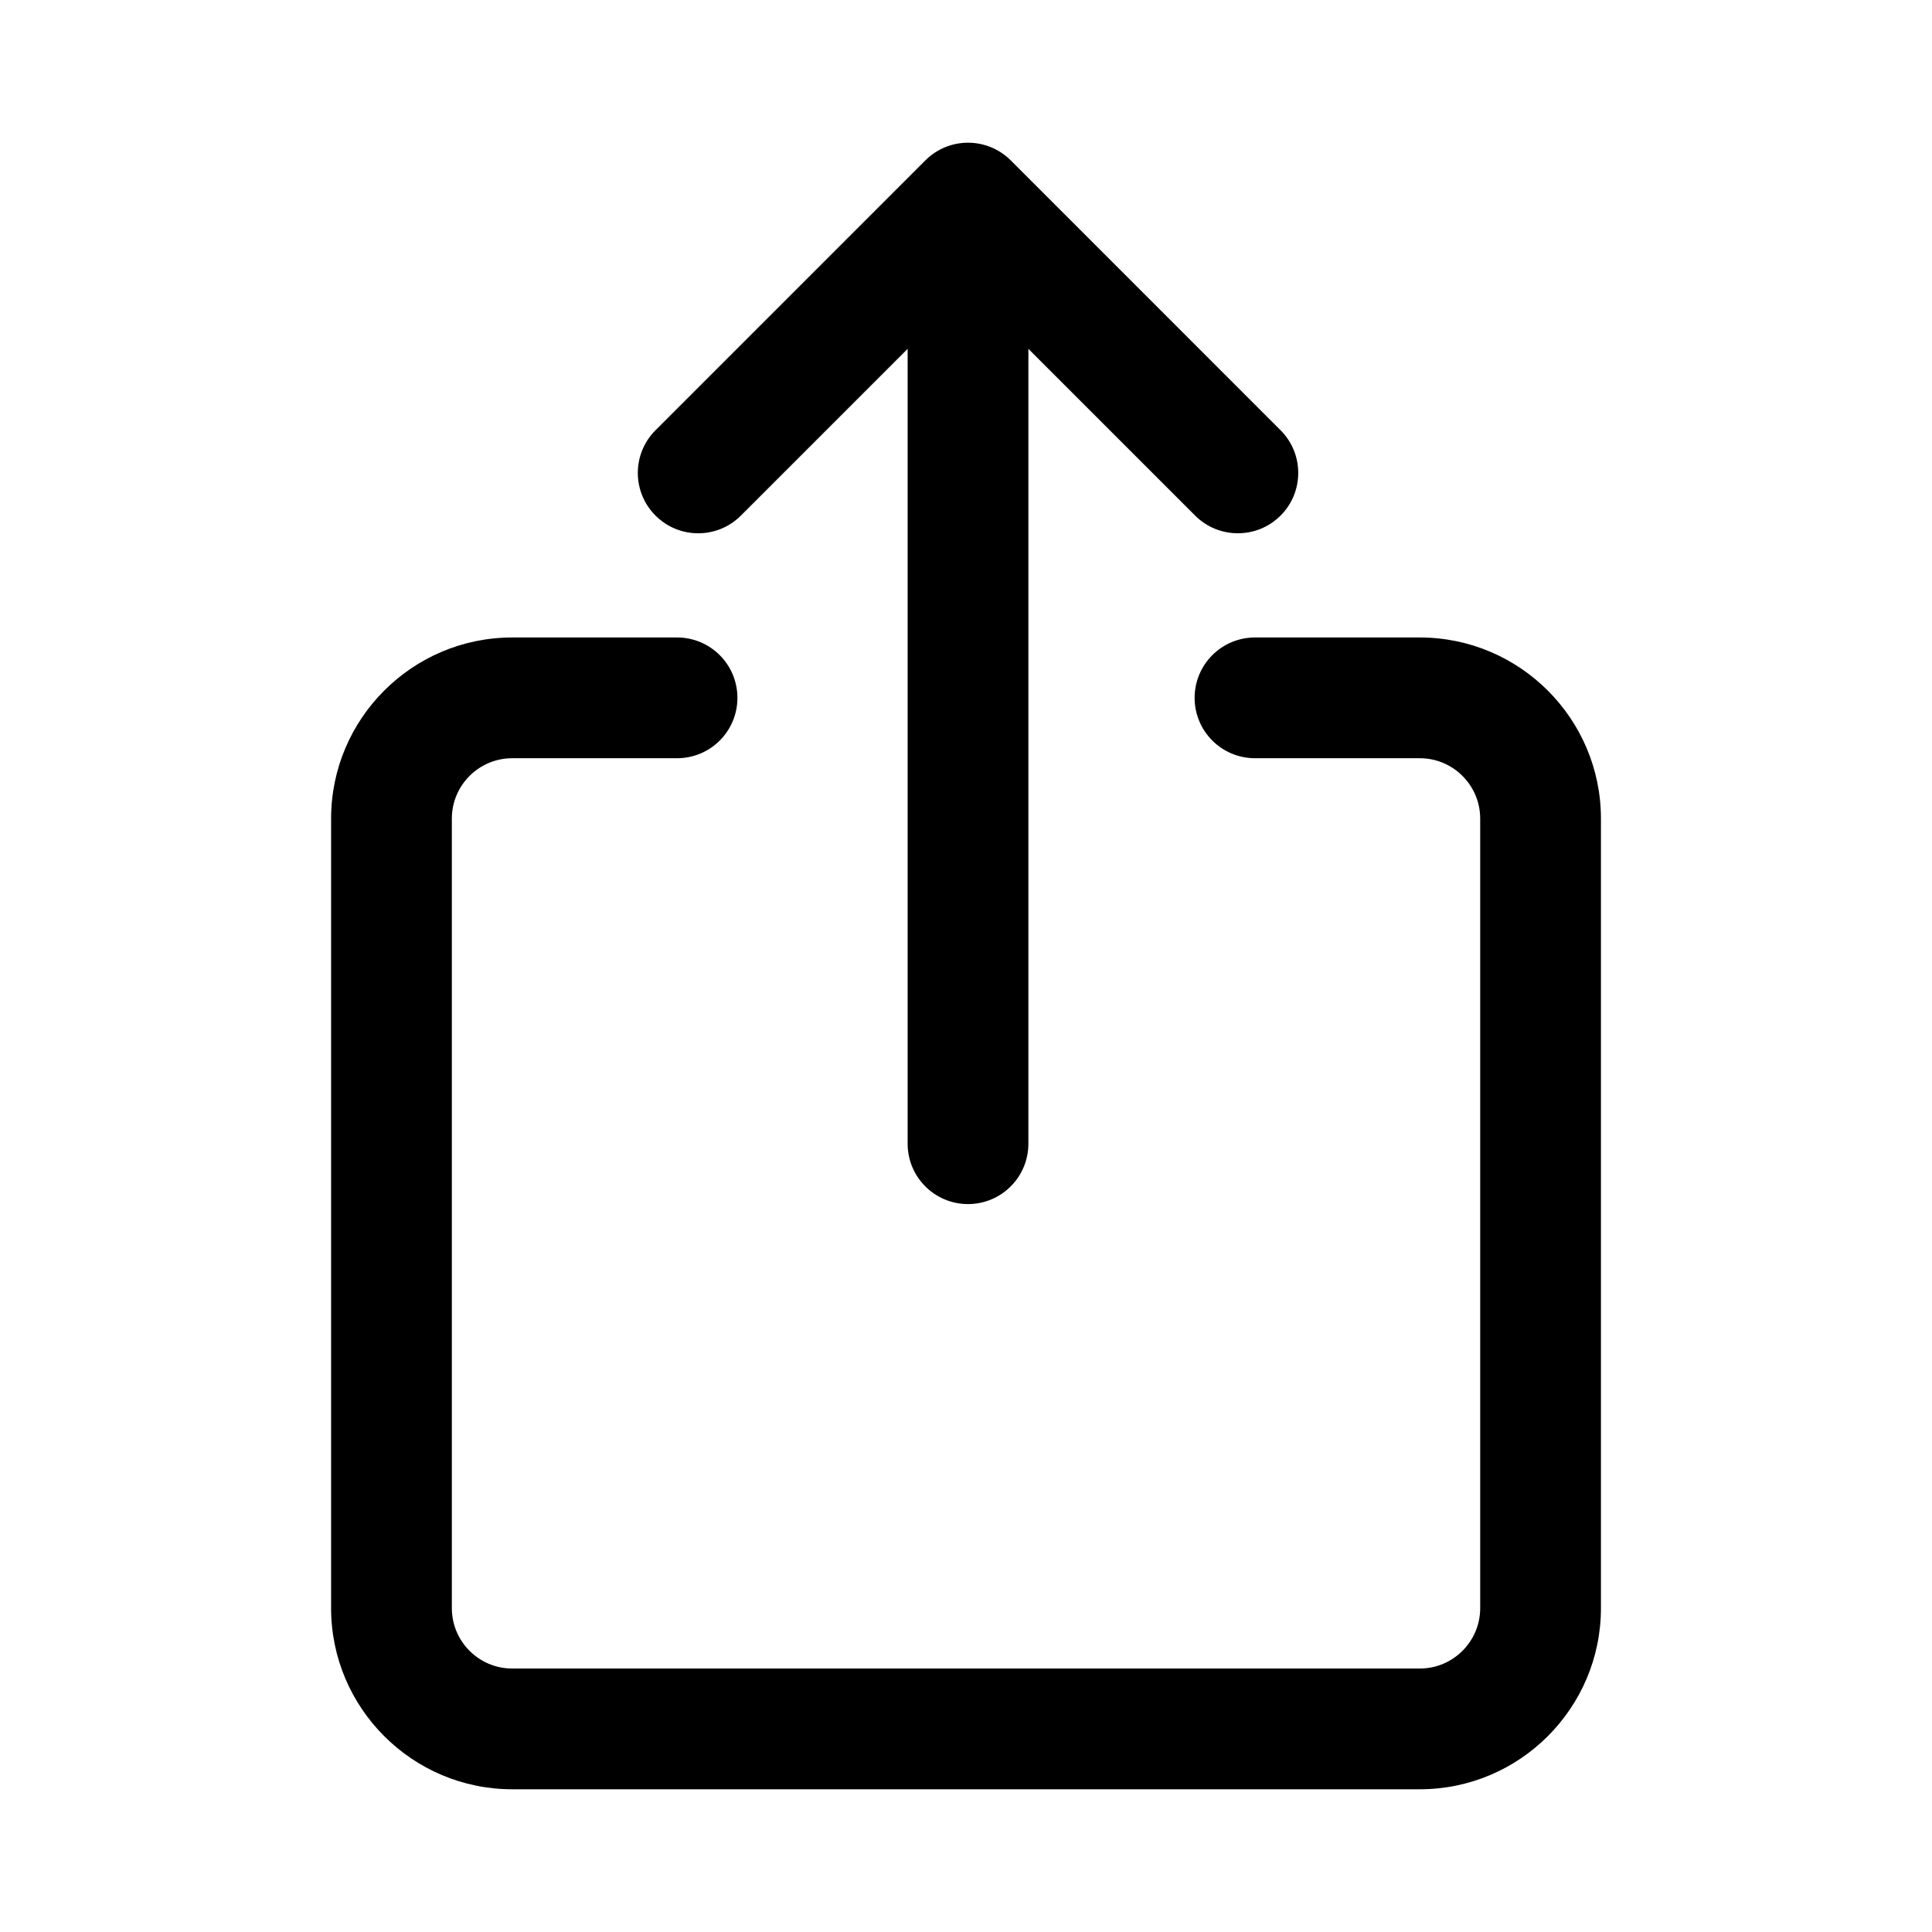
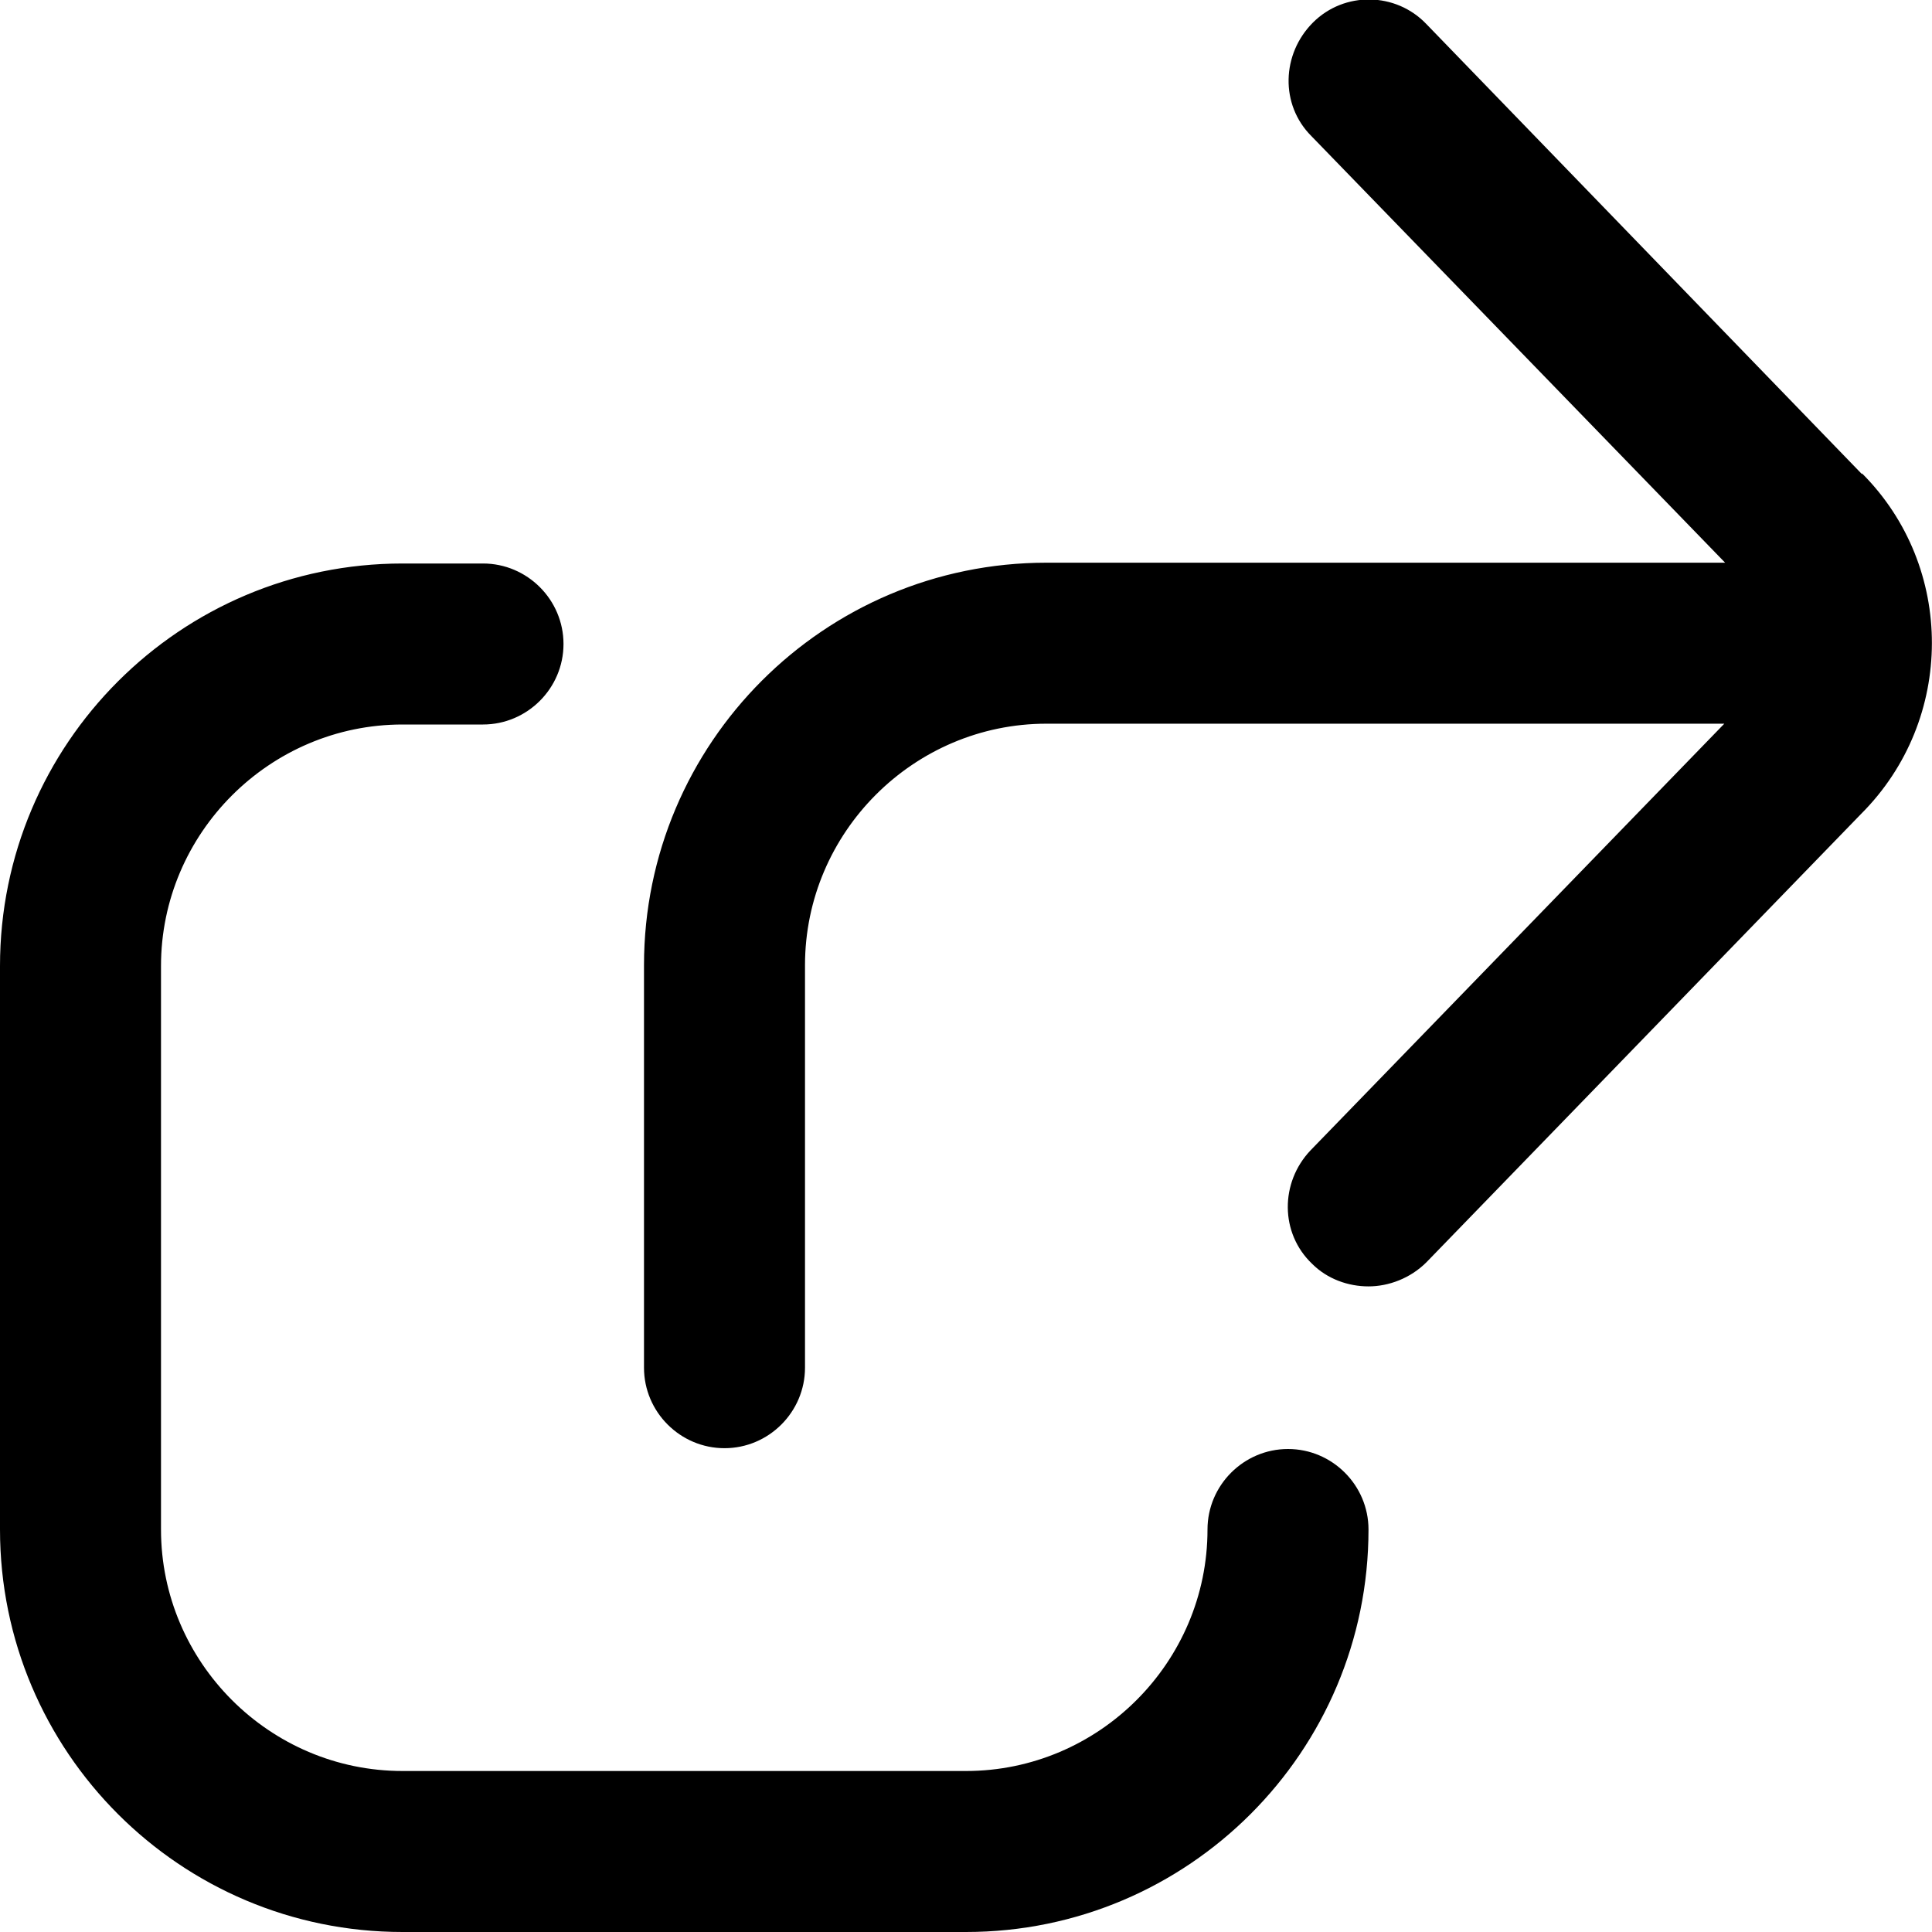
- <svg xmlns="http://www.w3.org/2000/svg" height="512" viewBox="0 0 48 48" width="512">
-   <g id="share">
-     <path d="m35.274 15.838h-4.094c-.828 0-1.5.671-1.5 1.5s.672 1.5 1.5 1.5h4.095c.827 0 1.5.673 1.5 1.5v19.616c0 .827-.673 1.5-1.5 1.5h-22.549c-.827 0-1.5-.673-1.5-1.5v-19.616c0-.827.673-1.5 1.5-1.5h4.095c.829 0 1.5-.671 1.5-1.5s-.671-1.5-1.5-1.5h-4.095c-2.481 0-4.5 2.019-4.5 4.5v19.616c0 2.481 2.019 4.5 4.5 4.5h22.549c2.481 0 4.5-2.019 4.5-4.5v-19.616c-.001-2.482-2.019-4.5-4.501-4.5zm-16.867-3.028 4.143-4.143v19.748c0 .828.671 1.5 1.5 1.5s1.5-.672 1.5-1.5v-19.748l4.143 4.143c.293.293.677.439 1.061.439s.768-.146 1.061-.439c.586-.585.586-1.536 0-2.121l-6.703-6.704c-.587-.586-1.536-.586-2.122 0l-6.704 6.704c-.586.585-.586 1.536 0 2.121.586.586 1.535.586 2.121 0z" />
-   </g>
+ <svg xmlns="http://www.w3.org/2000/svg" id="Layer_1" data-name="Layer 1" viewBox="0 0 24 24" width="512" height="512">
+   <path d="M17,19c0,2.76-2.24,5-5,5H5C2.24,24,0,21.76,0,19v-7C0,9.24,2.24,7,5,7h1c.55,0,1,.45,1,1s-.45,1-1,1h-1c-1.65,0-3,1.35-3,3v7c0,1.65,1.35,3,3,3h7c1.65,0,3-1.35,3-3,0-.55,.45-1,1-1s1,.45,1,1Zm6.13-13.11L17.72,.3c-.38-.4-1.02-.41-1.41-.02s-.41,1.02-.02,1.41l5.14,5.3H13c-2.76,0-5,2.24-5,5v5c0,.55,.45,1,1,1s1-.45,1-1v-5c0-1.65,1.35-3,3-3h8.42l-5.14,5.3c-.38,.4-.38,1.03,.02,1.41,.19,.19,.45,.28,.7,.28s.52-.1,.72-.3l5.4-5.57c1.17-1.17,1.17-3.07,.01-4.23Z" />
</svg>
